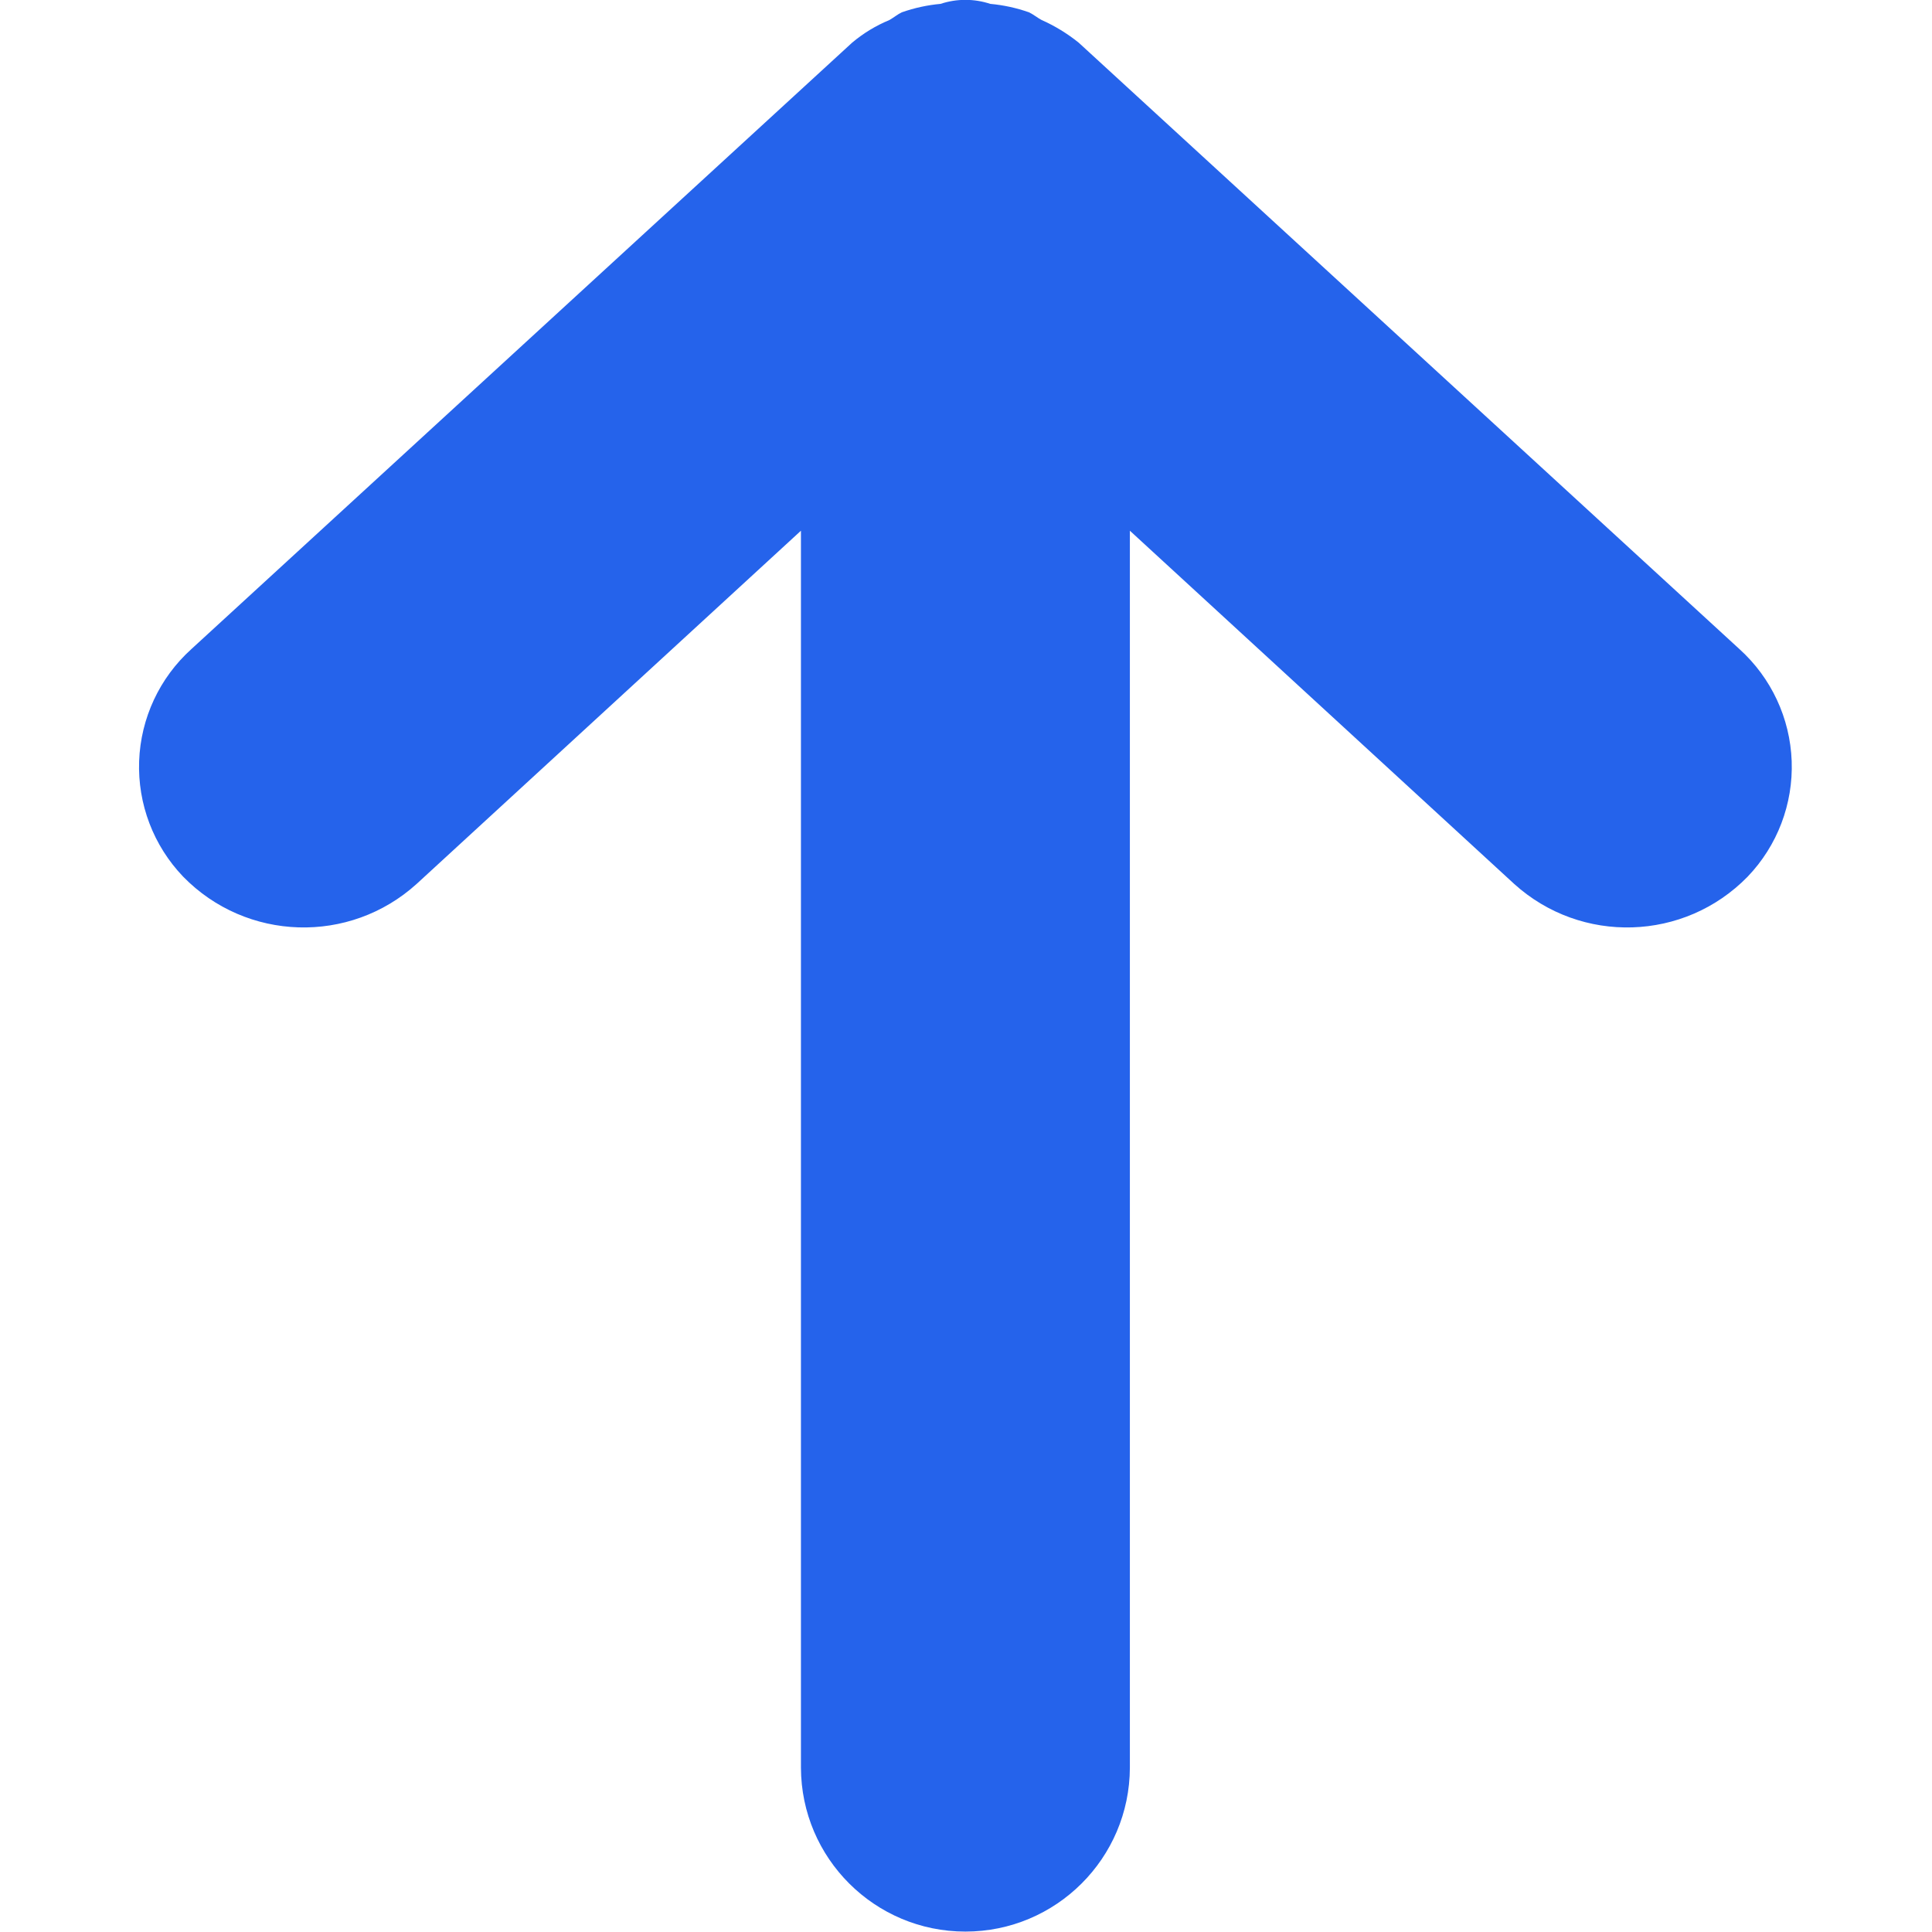
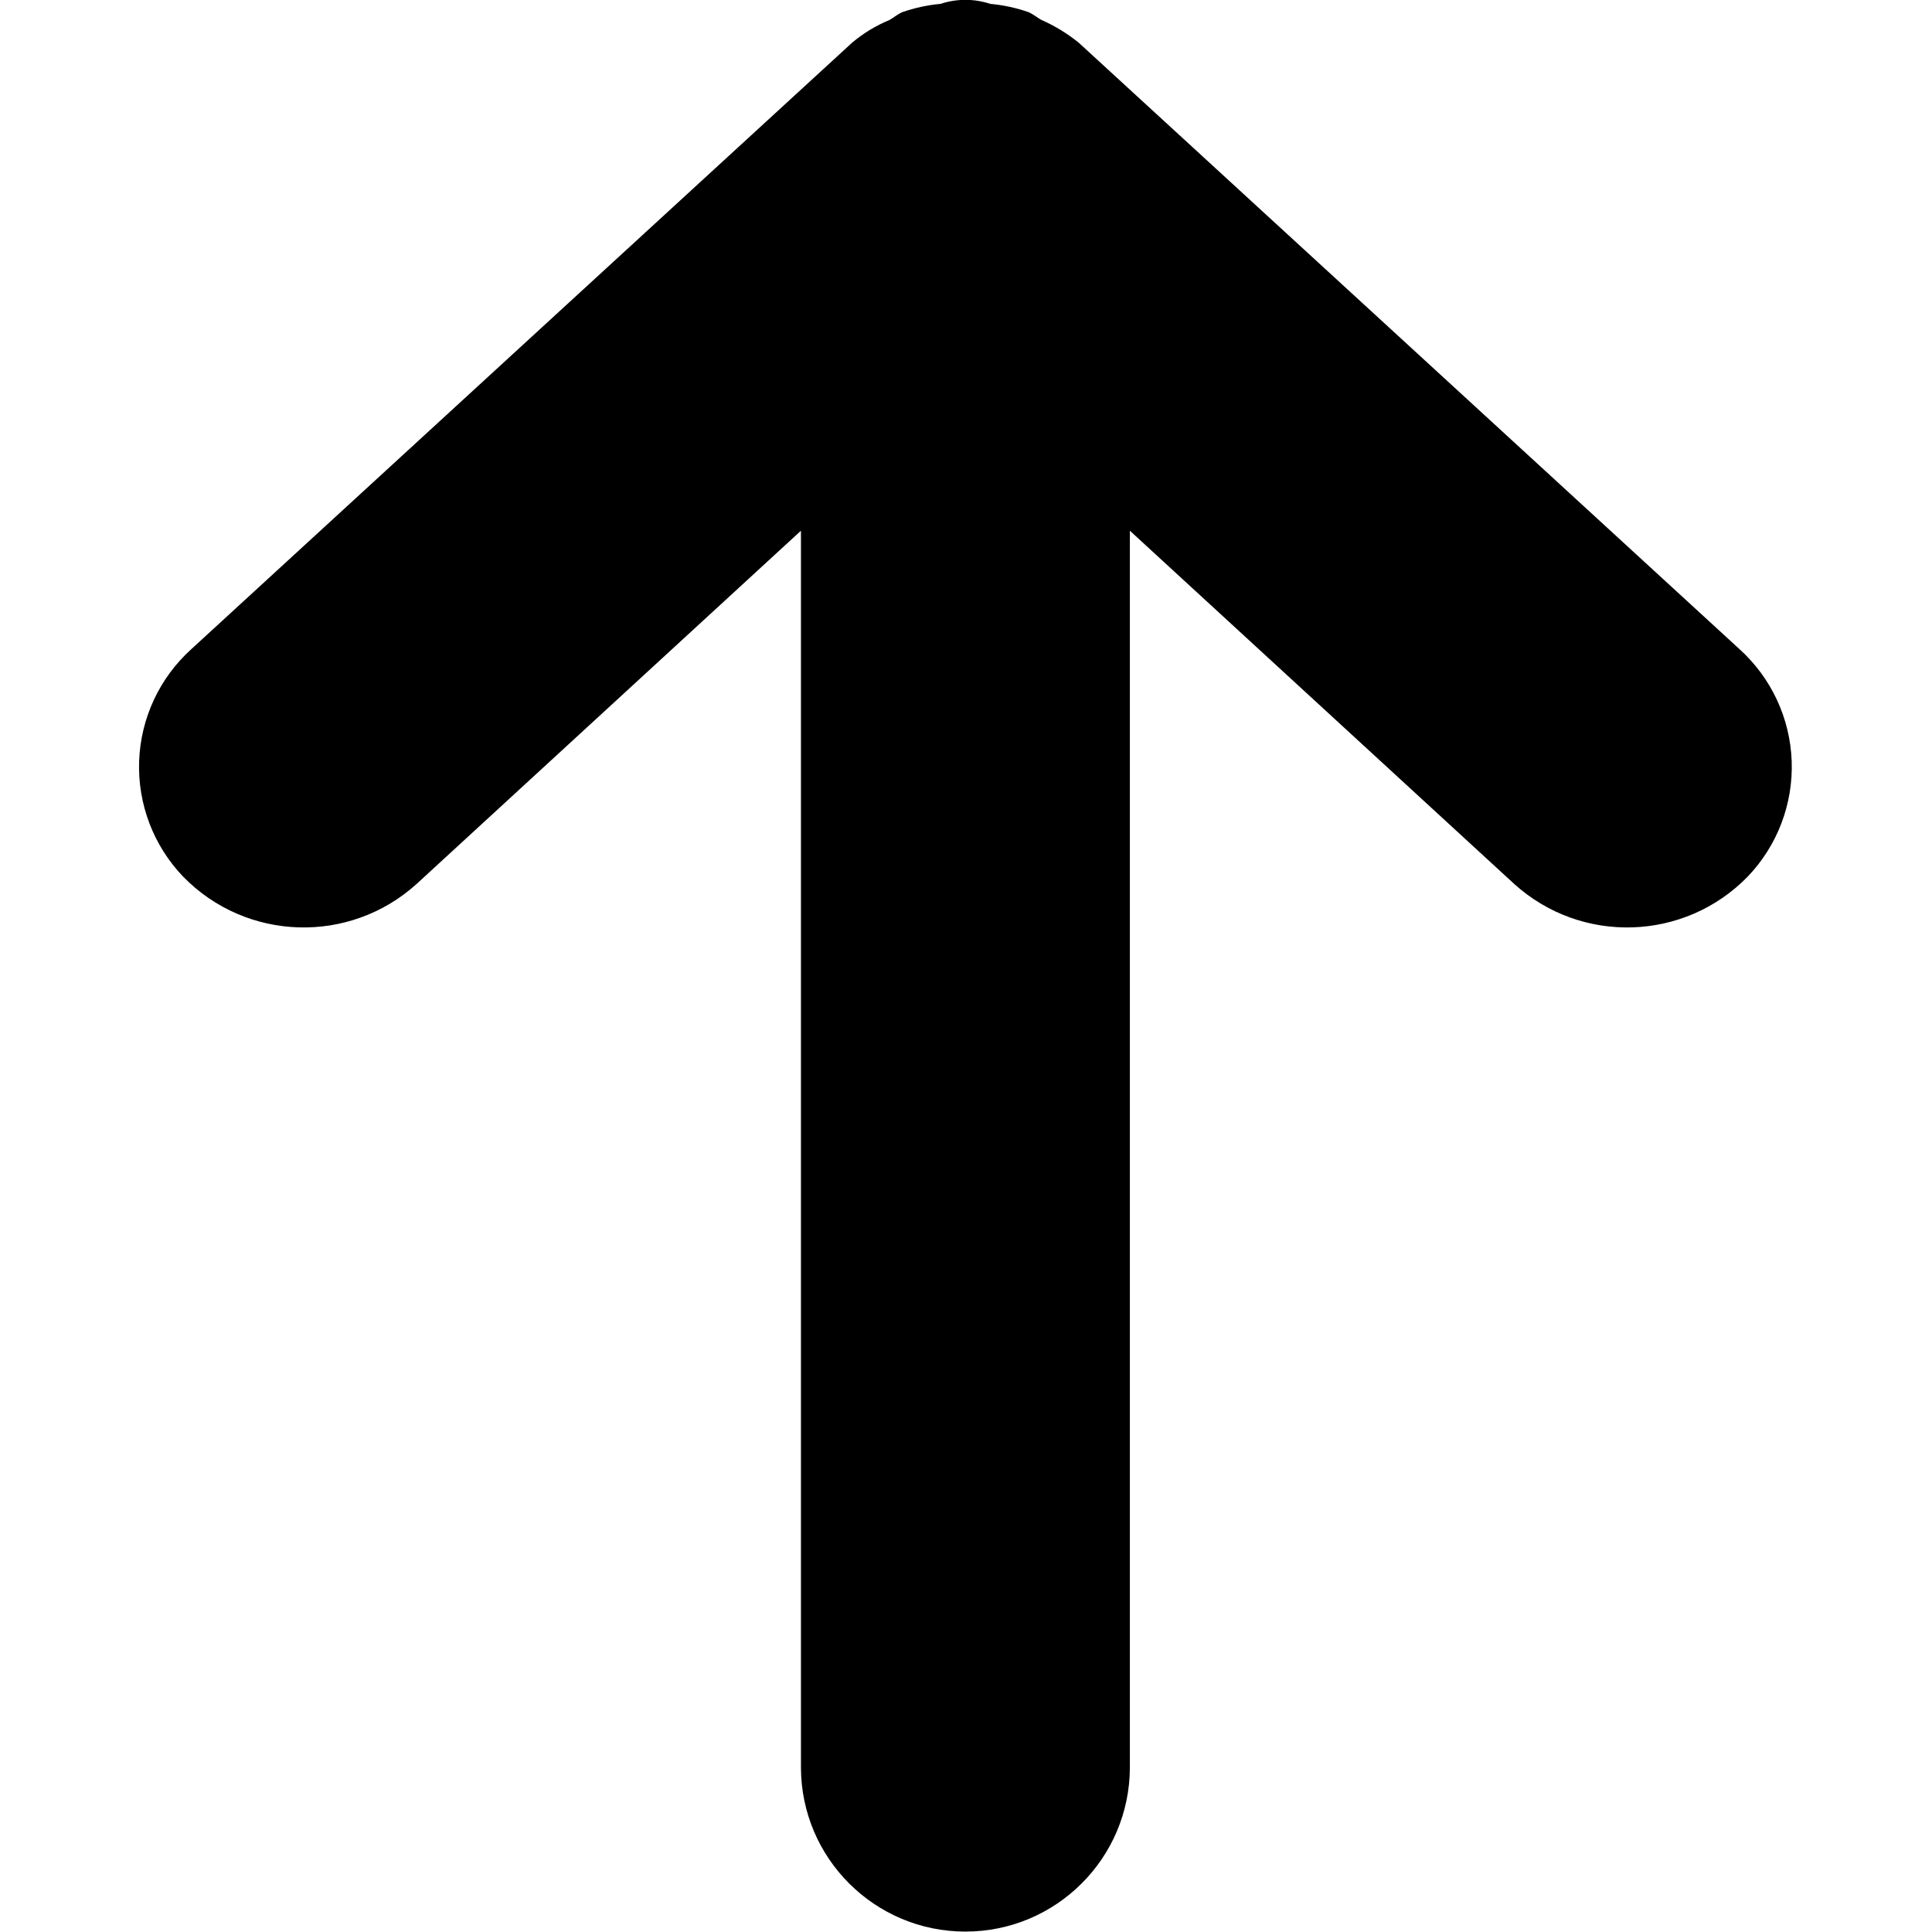
<svg xmlns="http://www.w3.org/2000/svg" t="1773060318468" class="icon" viewBox="0 0 1024 1024" version="1.1" p-id="48803" width="200" height="200">
-   <path d="M926.297 464.643a89.222 89.222 0 0 1-123.797 3.809L598.857 281.291v655.612a87.171 87.171 0 0 1-174.341 0v-655.612L220.873 468.452a89.222 89.222 0 0 1-123.797-3.809 84.094 84.094 0 0 1 4.395-120.647L451.619 22.636a75.157 75.157 0 0 1 19.778-12.013c2.198-1.245 4.395-3.077 6.593-4.102a85.193 85.193 0 0 1 20.511-4.468 41.974 41.974 0 0 1 26.371 0 85.193 85.193 0 0 1 20.511 4.468c2.198 1.026 4.395 2.857 6.593 4.029A89.588 89.588 0 0 1 571.754 22.636l350.148 321.36a84.094 84.094 0 0 1 4.395 120.647z" fill="#2563eb" p-id="48804" />
+   <path d="M926.297 464.643a89.222 89.222 0 0 1-123.797 3.809L598.857 281.291v655.612a87.171 87.171 0 0 1-174.341 0v-655.612L220.873 468.452a89.222 89.222 0 0 1-123.797-3.809 84.094 84.094 0 0 1 4.395-120.647L451.619 22.636a75.157 75.157 0 0 1 19.778-12.013c2.198-1.245 4.395-3.077 6.593-4.102a85.193 85.193 0 0 1 20.511-4.468 41.974 41.974 0 0 1 26.371 0 85.193 85.193 0 0 1 20.511 4.468c2.198 1.026 4.395 2.857 6.593 4.029A89.588 89.588 0 0 1 571.754 22.636l350.148 321.36a84.094 84.094 0 0 1 4.395 120.647z" fill="currentColor" p-id="48804" />
</svg>
